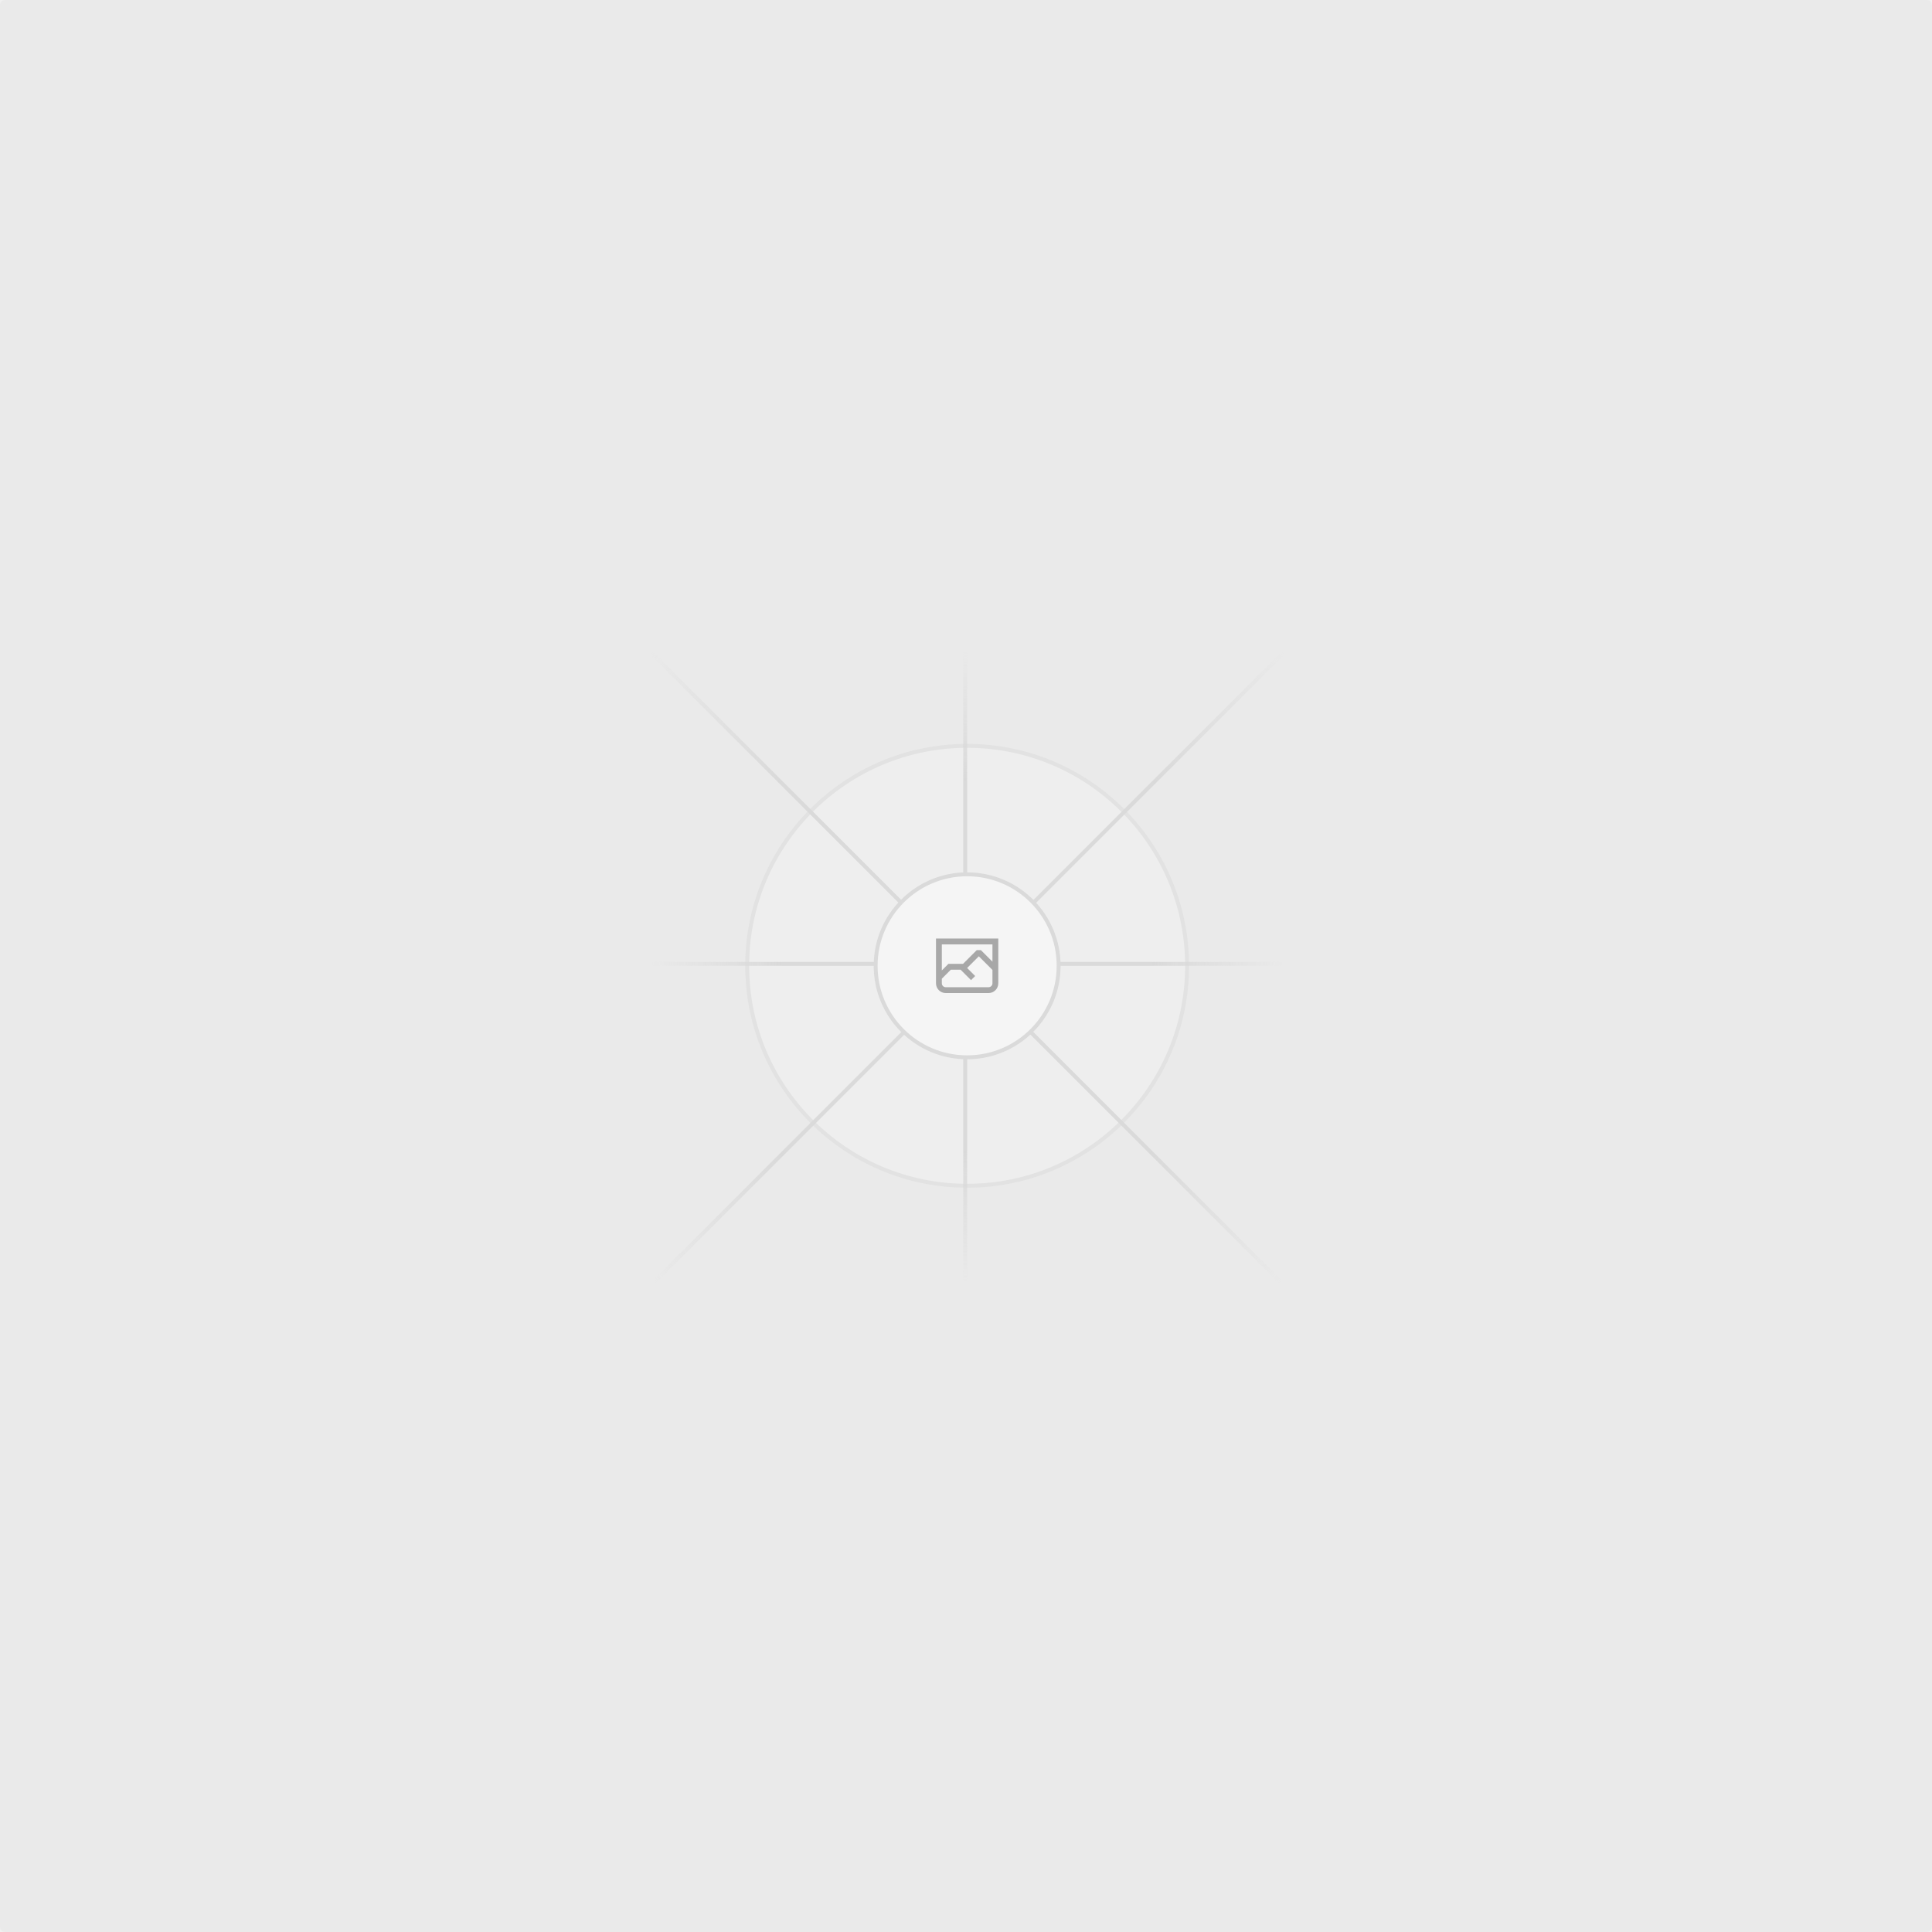
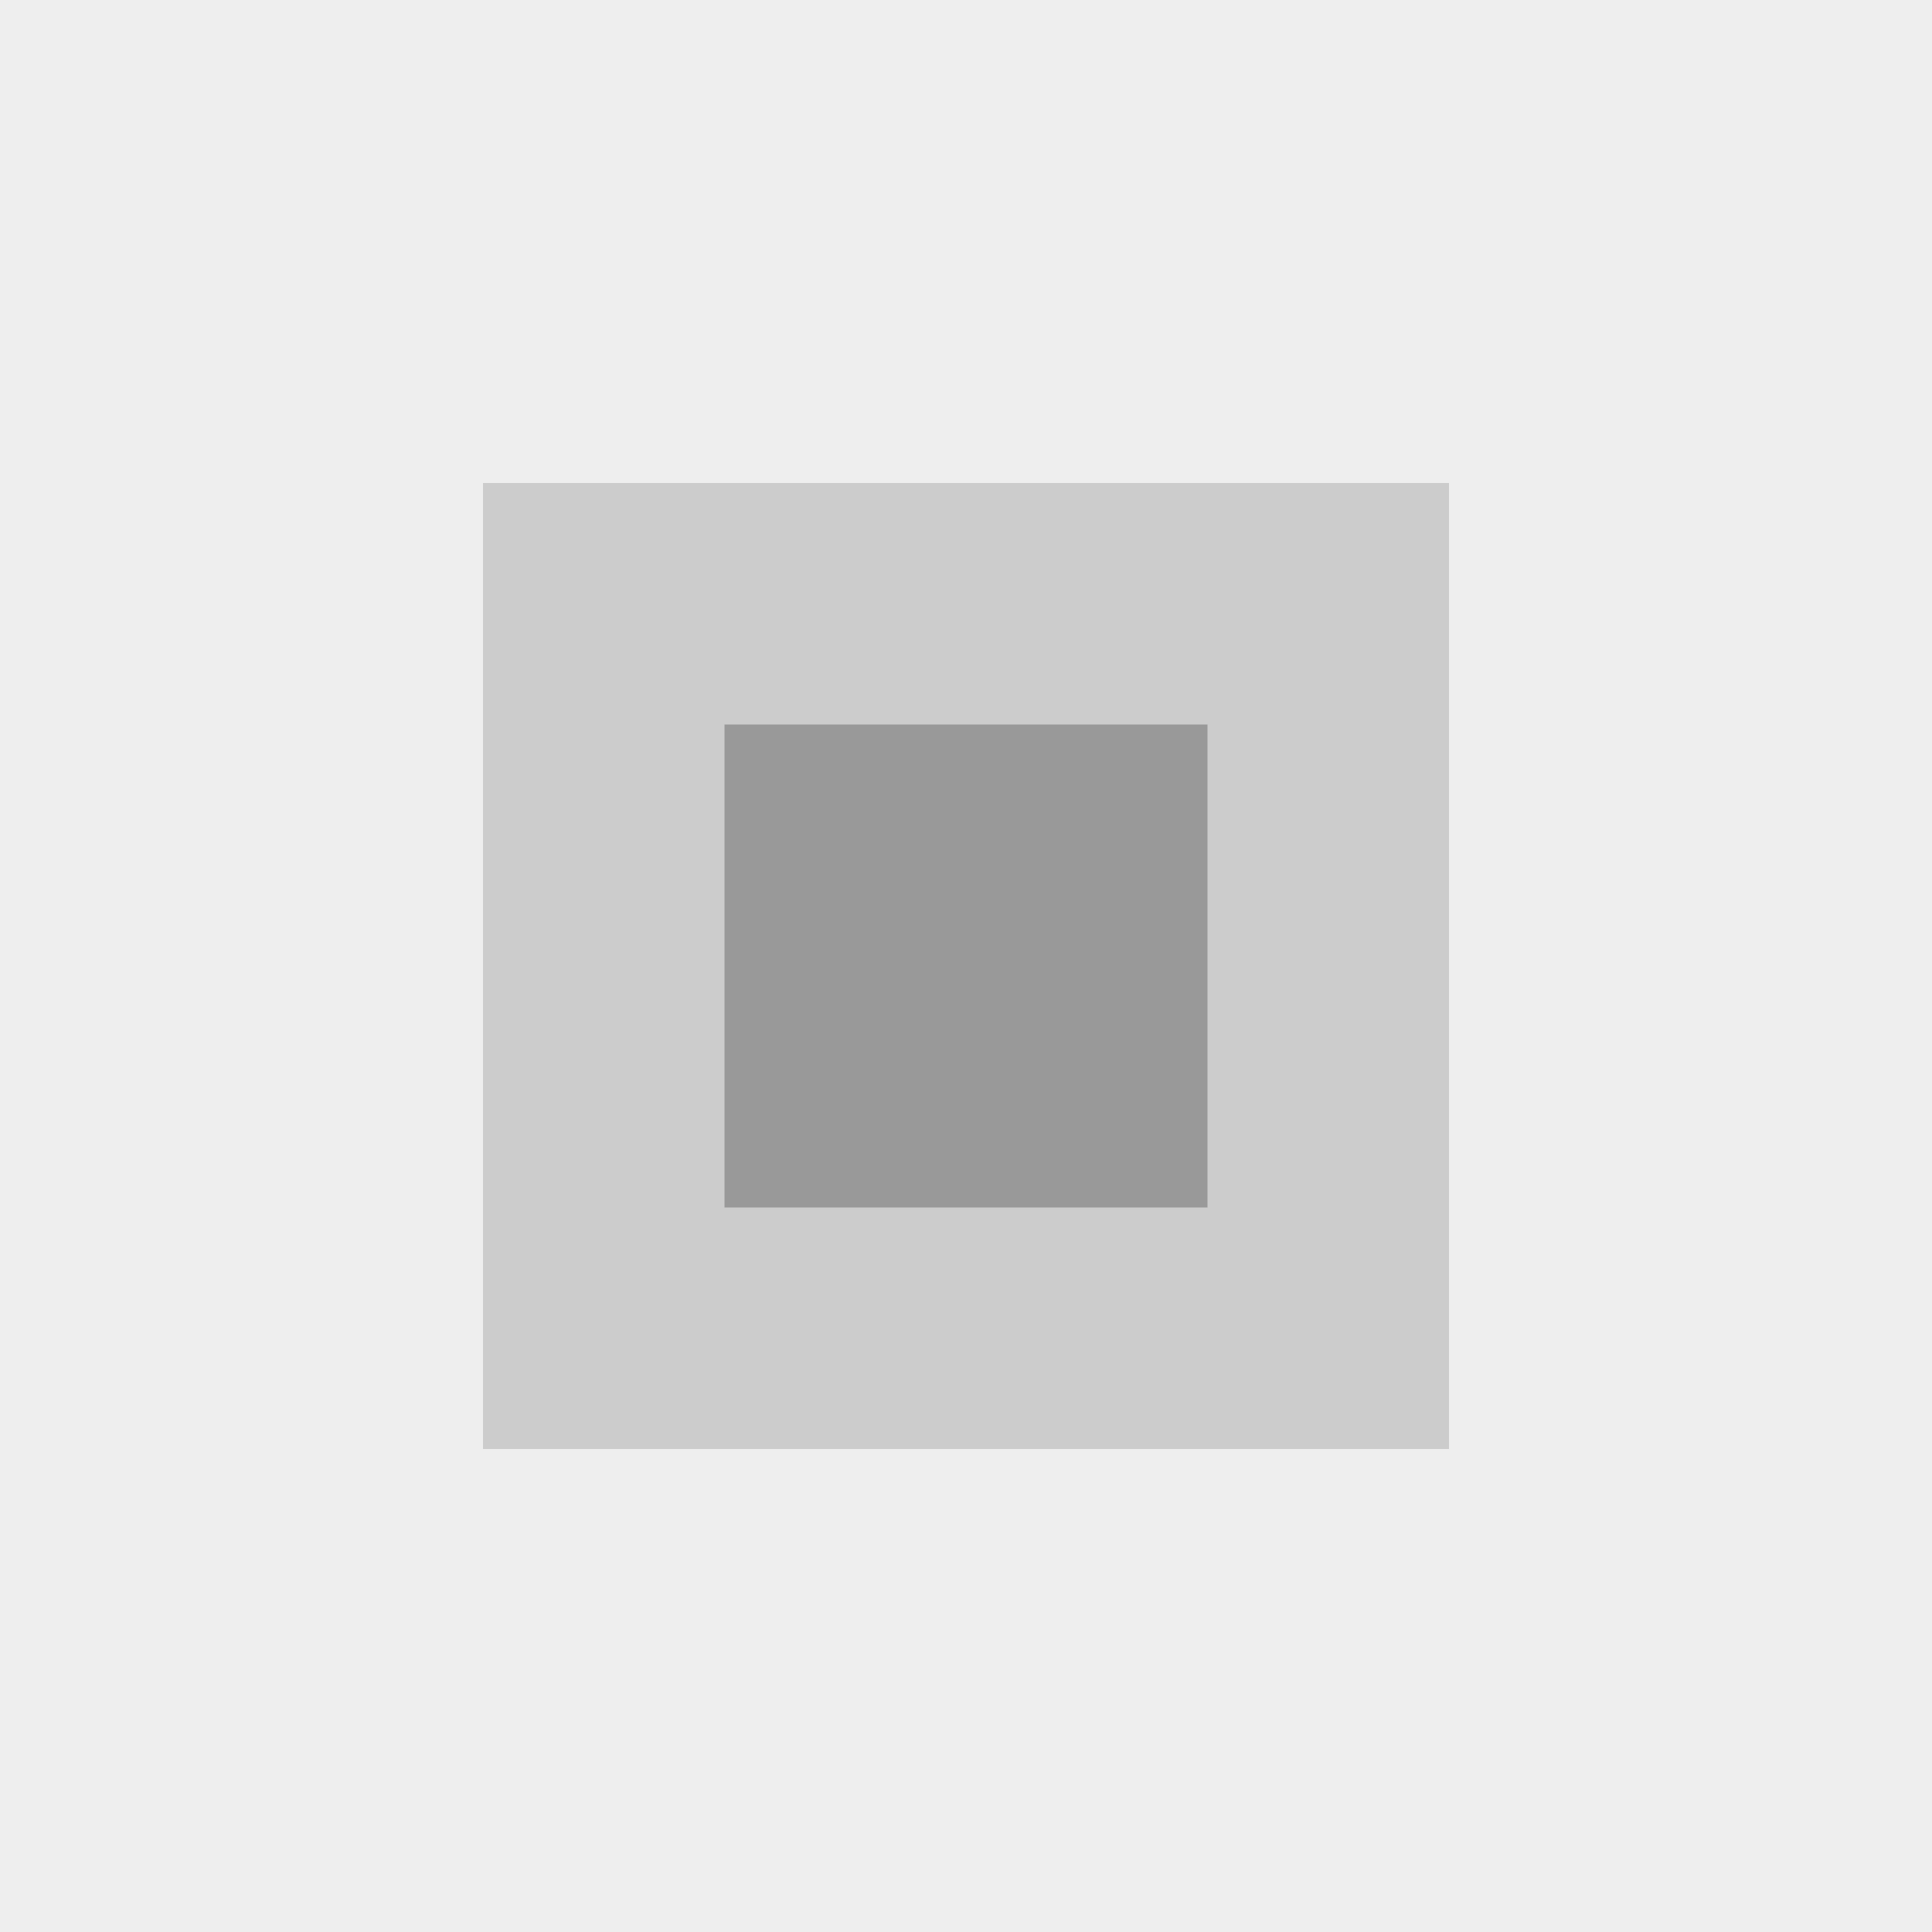
- <svg xmlns="http://www.w3.org/2000/svg" width="1200" height="1200" fill="none">
-   <rect width="1200" height="1200" fill="#EAEAEA" rx="3" />
-   <g opacity=".5">
-     <g opacity=".5">
-       <path fill="#FAFAFA" d="M600.709 736.5c-75.454 0-136.621-61.167-136.621-136.62 0-75.454 61.167-136.621 136.621-136.621 75.453 0 136.62 61.167 136.62 136.621 0 75.453-61.167 136.62-136.62 136.62Z" />
-       <path stroke="#C9C9C9" stroke-width="2.418" d="M600.709 736.5c-75.454 0-136.621-61.167-136.621-136.62 0-75.454 61.167-136.621 136.621-136.621 75.453 0 136.62 61.167 136.62 136.621 0 75.453-61.167 136.62-136.62 136.62Z" />
-     </g>
-     <path stroke="url(#a)" stroke-width="2.418" d="M0-1.209h553.581" transform="scale(1 -1) rotate(45 1163.11 91.165)" />
-     <path stroke="url(#b)" stroke-width="2.418" d="M404.846 598.671h391.726" />
-     <path stroke="url(#c)" stroke-width="2.418" d="M599.5 795.742V404.017" />
-     <path stroke="url(#d)" stroke-width="2.418" d="m795.717 796.597-391.441-391.44" />
-     <path fill="#fff" d="M600.709 656.704c-31.384 0-56.825-25.441-56.825-56.824 0-31.384 25.441-56.825 56.825-56.825 31.383 0 56.824 25.441 56.824 56.825 0 31.383-25.441 56.824-56.824 56.824Z" />
-     <g clip-path="url(#e)">
-       <path fill="#666" fill-rule="evenodd" d="M616.426 586.58h-31.434v16.176l3.553-3.554.531-.531h9.068l.074-.074 8.463-8.463h2.565l7.18 7.181V586.58Zm-15.715 14.654 3.698 3.699 1.283 1.282-2.565 2.565-1.282-1.283-5.2-5.199h-6.066l-5.514 5.514-.073.073v2.876a2.418 2.418 0 0 0 2.418 2.418h26.598a2.418 2.418 0 0 0 2.418-2.418v-8.317l-8.463-8.463-7.181 7.181-.071.072Zm-19.347 5.442v4.085a6.045 6.045 0 0 0 6.046 6.045h26.598a6.044 6.044 0 0 0 6.045-6.045v-7.108l1.356-1.355-1.282-1.283-.074-.073v-17.989h-38.689v23.43l-.146.146.146.147Z" clip-rule="evenodd" />
-     </g>
-     <path stroke="#C9C9C9" stroke-width="2.418" d="M600.709 656.704c-31.384 0-56.825-25.441-56.825-56.824 0-31.384 25.441-56.825 56.825-56.825 31.383 0 56.824 25.441 56.824 56.825 0 31.383-25.441 56.824-56.824 56.824Z" />
-   </g>
-   <defs>
-     <linearGradient id="a" x1="554.061" x2="-.48" y1=".083" y2=".087" gradientUnits="userSpaceOnUse">
-       <stop stop-color="#C9C9C9" stop-opacity="0" />
-       <stop offset=".208" stop-color="#C9C9C9" />
-       <stop offset=".792" stop-color="#C9C9C9" />
-       <stop offset="1" stop-color="#C9C9C9" stop-opacity="0" />
-     </linearGradient>
-     <linearGradient id="b" x1="796.912" x2="404.507" y1="599.963" y2="599.965" gradientUnits="userSpaceOnUse">
-       <stop stop-color="#C9C9C9" stop-opacity="0" />
-       <stop offset=".208" stop-color="#C9C9C9" />
-       <stop offset=".792" stop-color="#C9C9C9" />
-       <stop offset="1" stop-color="#C9C9C9" stop-opacity="0" />
-     </linearGradient>
-     <linearGradient id="c" x1="600.792" x2="600.794" y1="403.677" y2="796.082" gradientUnits="userSpaceOnUse">
-       <stop stop-color="#C9C9C9" stop-opacity="0" />
-       <stop offset=".208" stop-color="#C9C9C9" />
-       <stop offset=".792" stop-color="#C9C9C9" />
-       <stop offset="1" stop-color="#C9C9C9" stop-opacity="0" />
-     </linearGradient>
-     <linearGradient id="d" x1="404.85" x2="796.972" y1="403.903" y2="796.02" gradientUnits="userSpaceOnUse">
-       <stop stop-color="#C9C9C9" stop-opacity="0" />
-       <stop offset=".208" stop-color="#C9C9C9" />
-       <stop offset=".792" stop-color="#C9C9C9" />
-       <stop offset="1" stop-color="#C9C9C9" stop-opacity="0" />
-     </linearGradient>
-     <clipPath id="e">
-       <path fill="#fff" d="M581.364 580.535h38.689v38.689h-38.689z" />
-     </clipPath>
-   </defs>
+ <svg xmlns="http://www.w3.org/2000/svg" viewBox="0 0 512 512">
+   <path fill="#eee" d="M0 0h512v512H0z" />
+   <path fill="#ccc" d="M128 128h256v256H128z" />
+   <path fill="#999" d="M192 192h128v128H192z" />
</svg>
